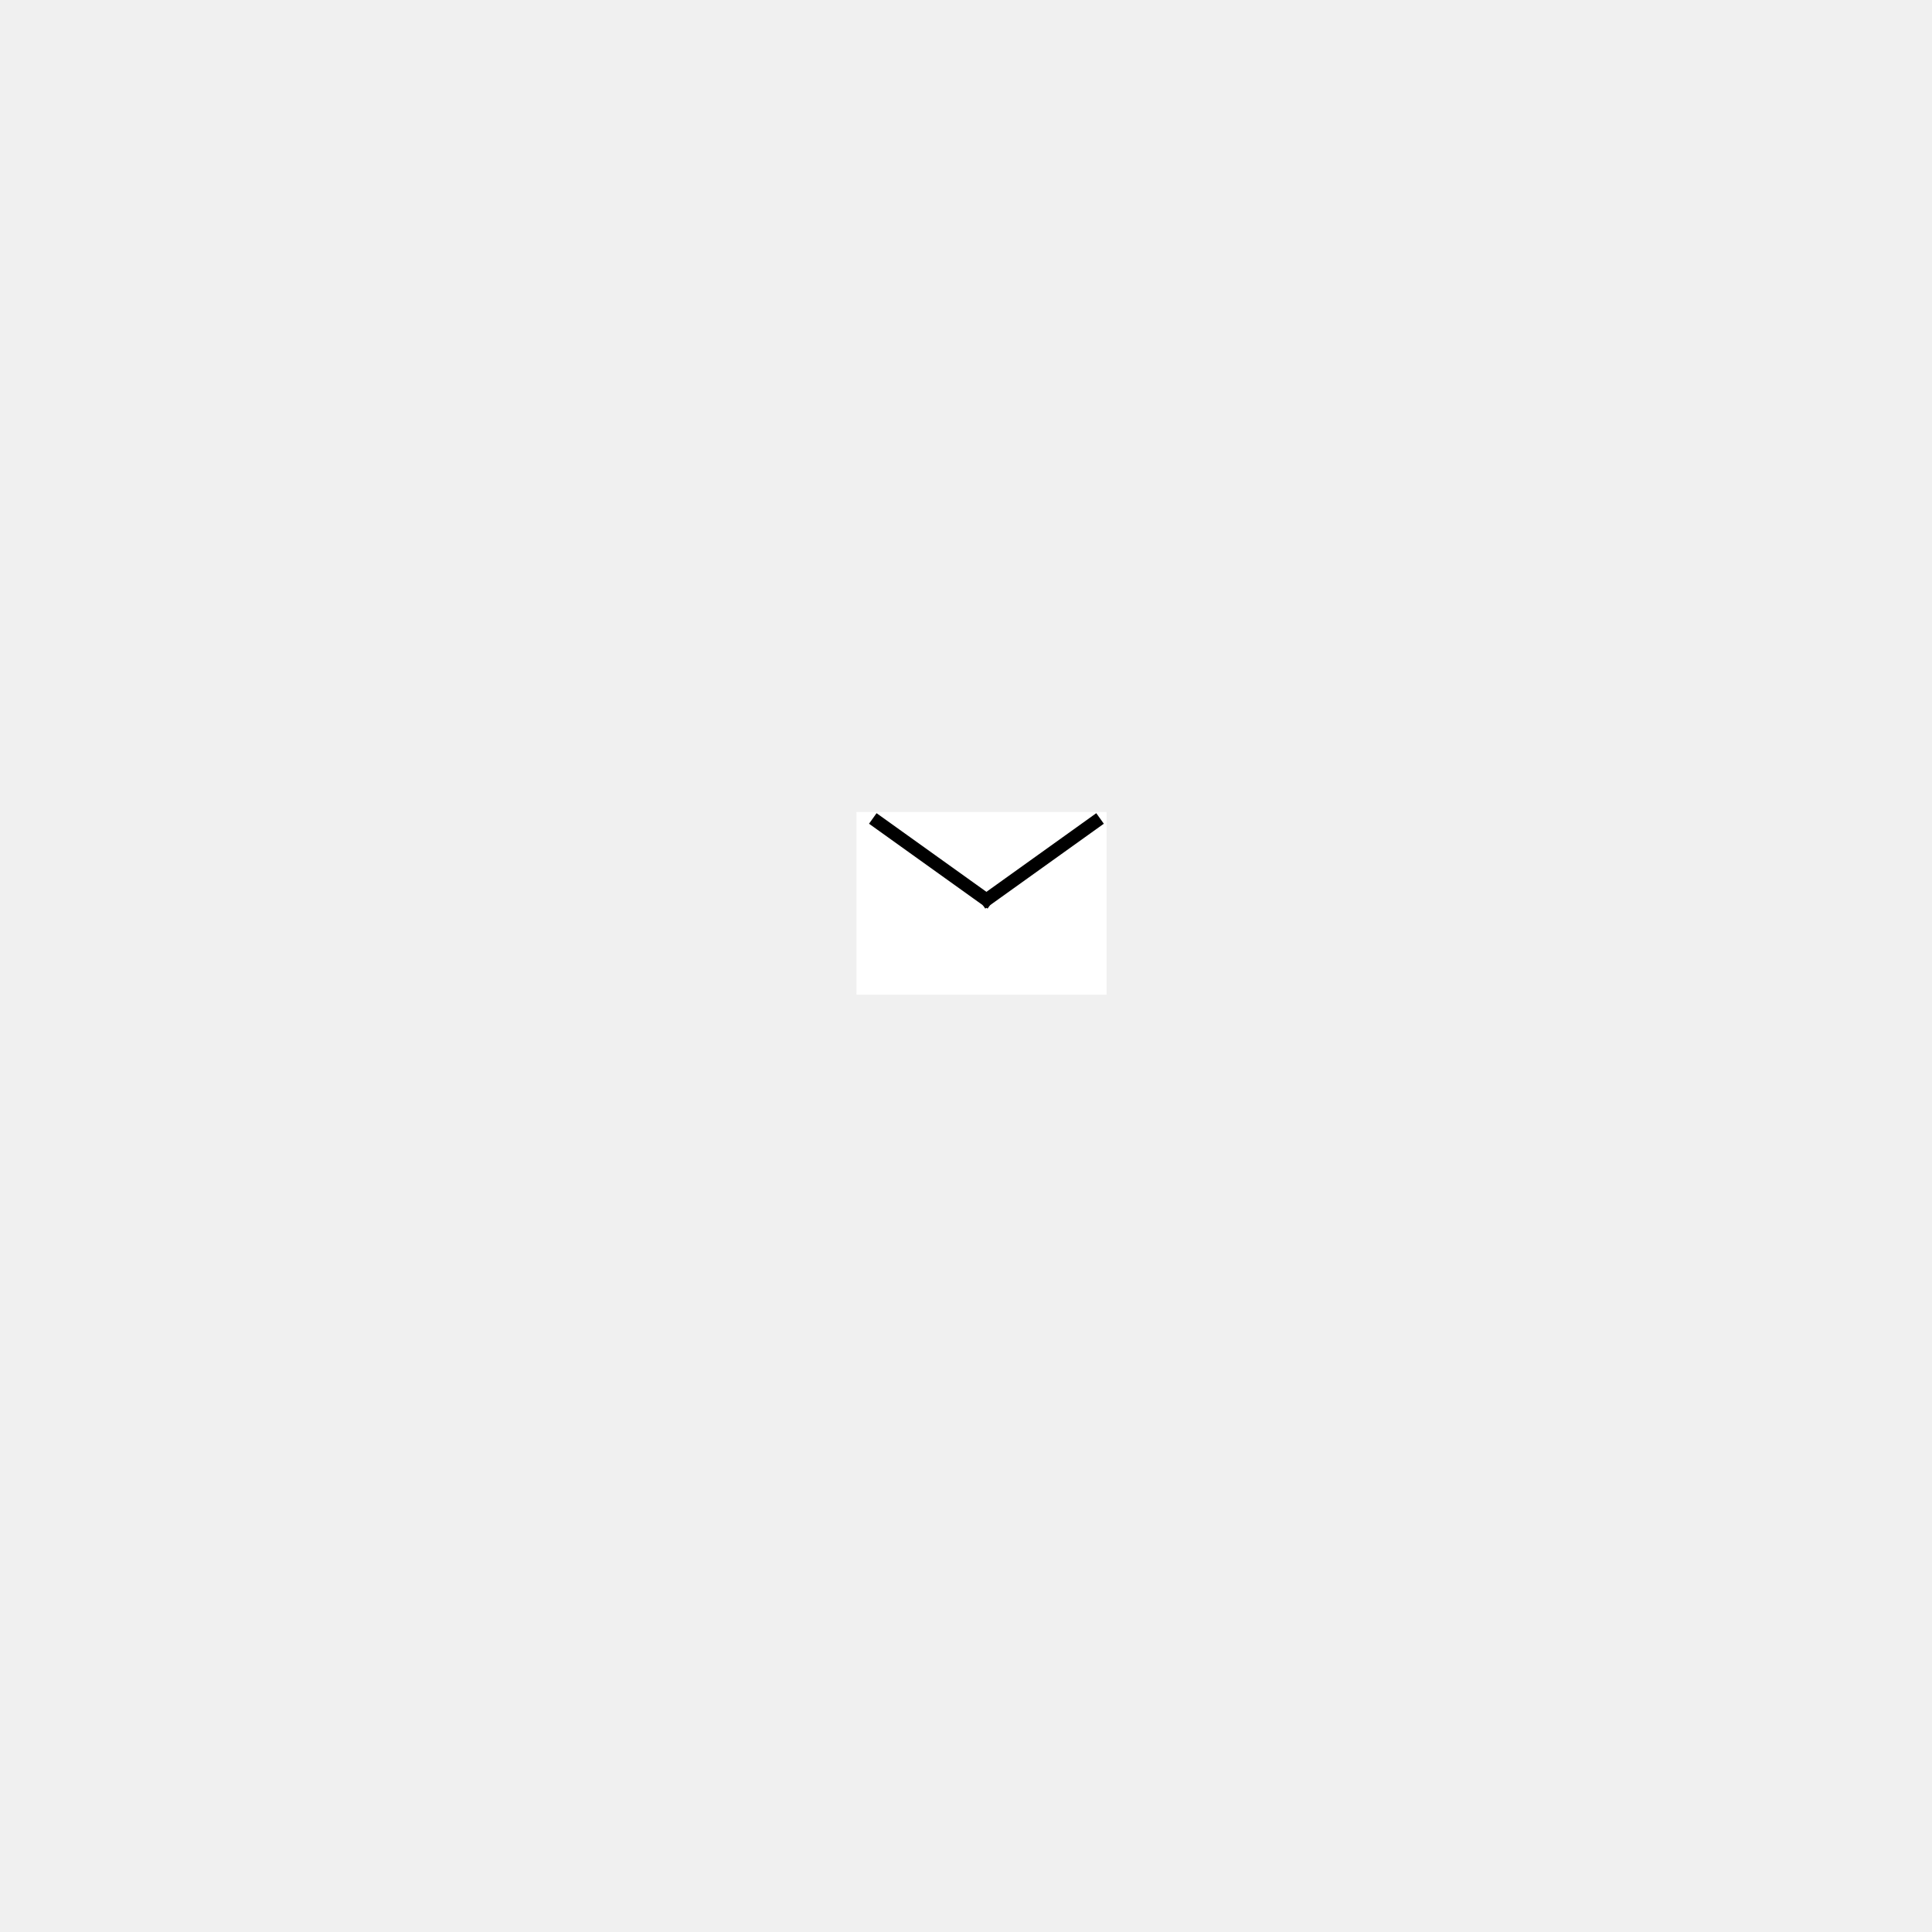
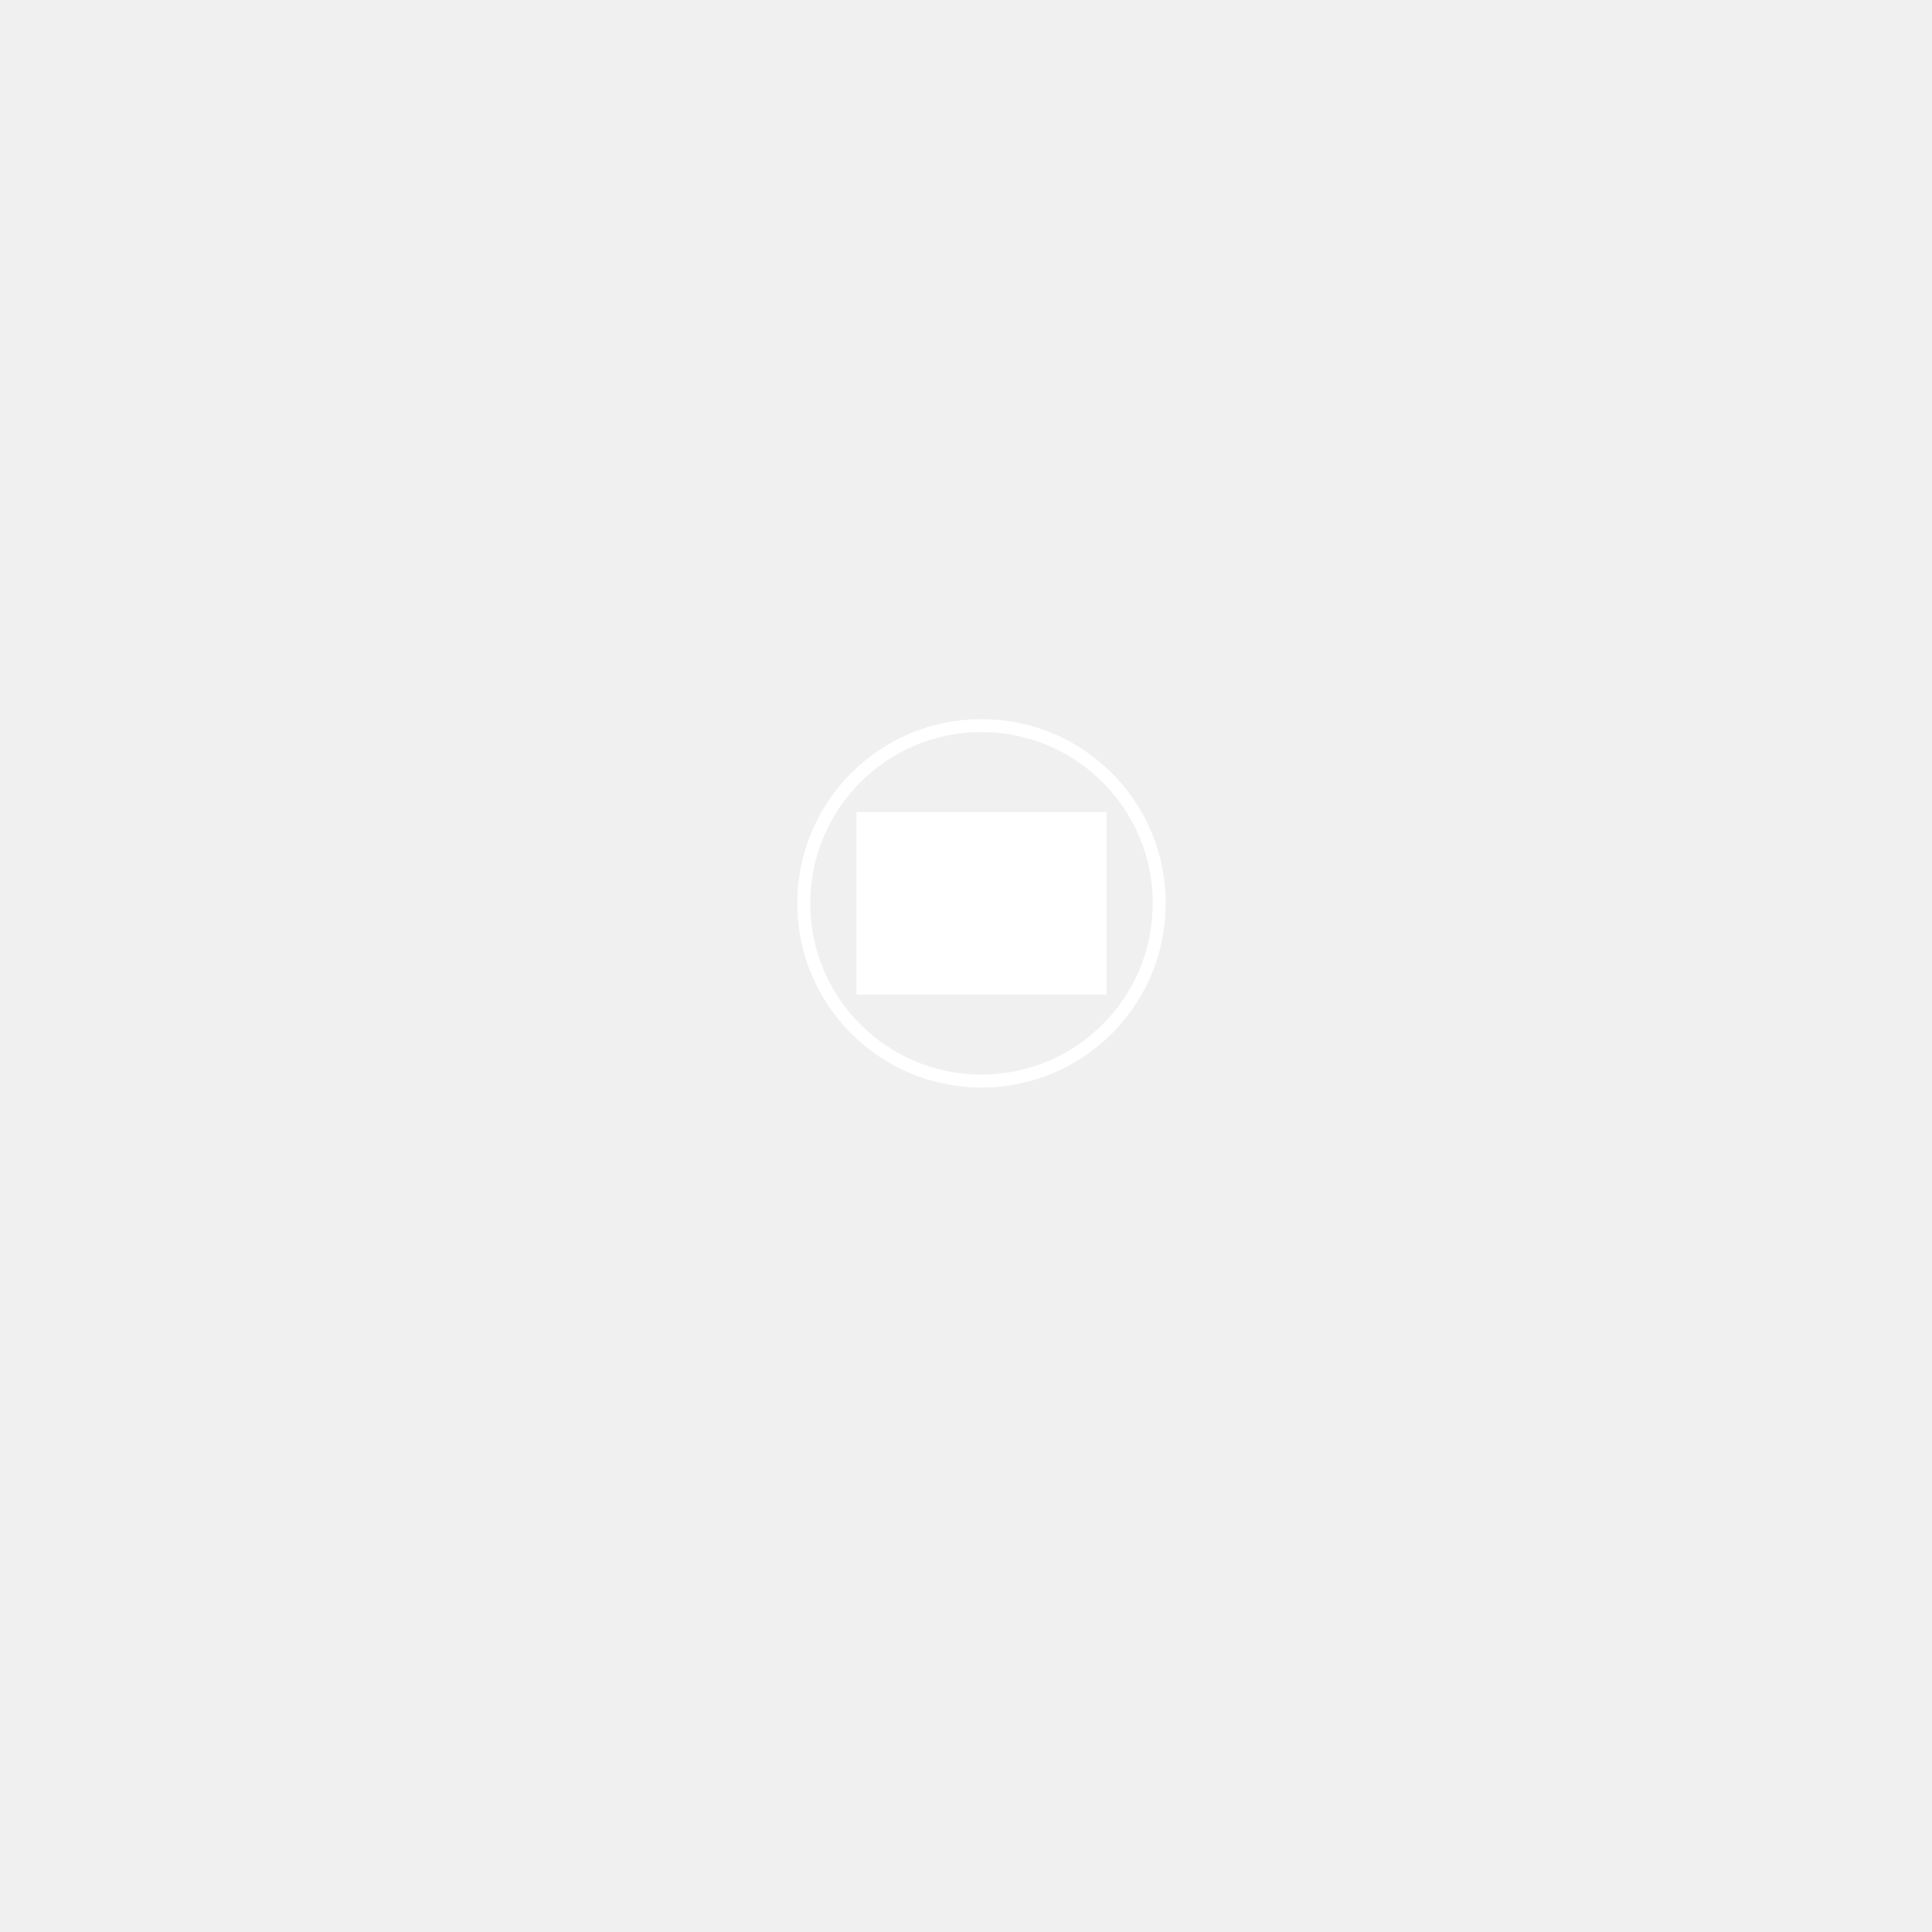
<svg xmlns="http://www.w3.org/2000/svg" version="1.1" id="Layer_1" x="0px" y="0px" width="149px" height="149px" viewBox="0 0 149 149" enable-background="new 0 0 149 149" xml:space="preserve">
  <rect x="66.554" y="63.121" fill="#FFFFFF" stroke="#FFFFFF" stroke-miterlimit="10" width="18.284" height="13.092" />
-   <line fill="none" stroke="#000000" stroke-miterlimit="10" x1="67.312" y1="63.121" x2="76.455" y2="69.667" />
-   <line fill="none" stroke="#000000" stroke-miterlimit="10" x1="75.696" y1="69.667" x2="84.838" y2="63.121" />
-   <circle fill="none" cx="75.696" cy="69.667" r="13.708" />
+   <line fill="none" stroke="#FFFFFF" stroke-miterlimit="10" x1="67.312" y1="63.121" x2="76.455" y2="69.667" />
+   <line fill="none" stroke="#FFFFFF" stroke-miterlimit="10" x1="75.696" y1="69.667" x2="84.838" y2="63.121" />
+   <circle fill="none" stroke="#FFFFFF" stroke-miterlimit="10" cx="75.696" cy="69.667" r="13.708" />
</svg>
